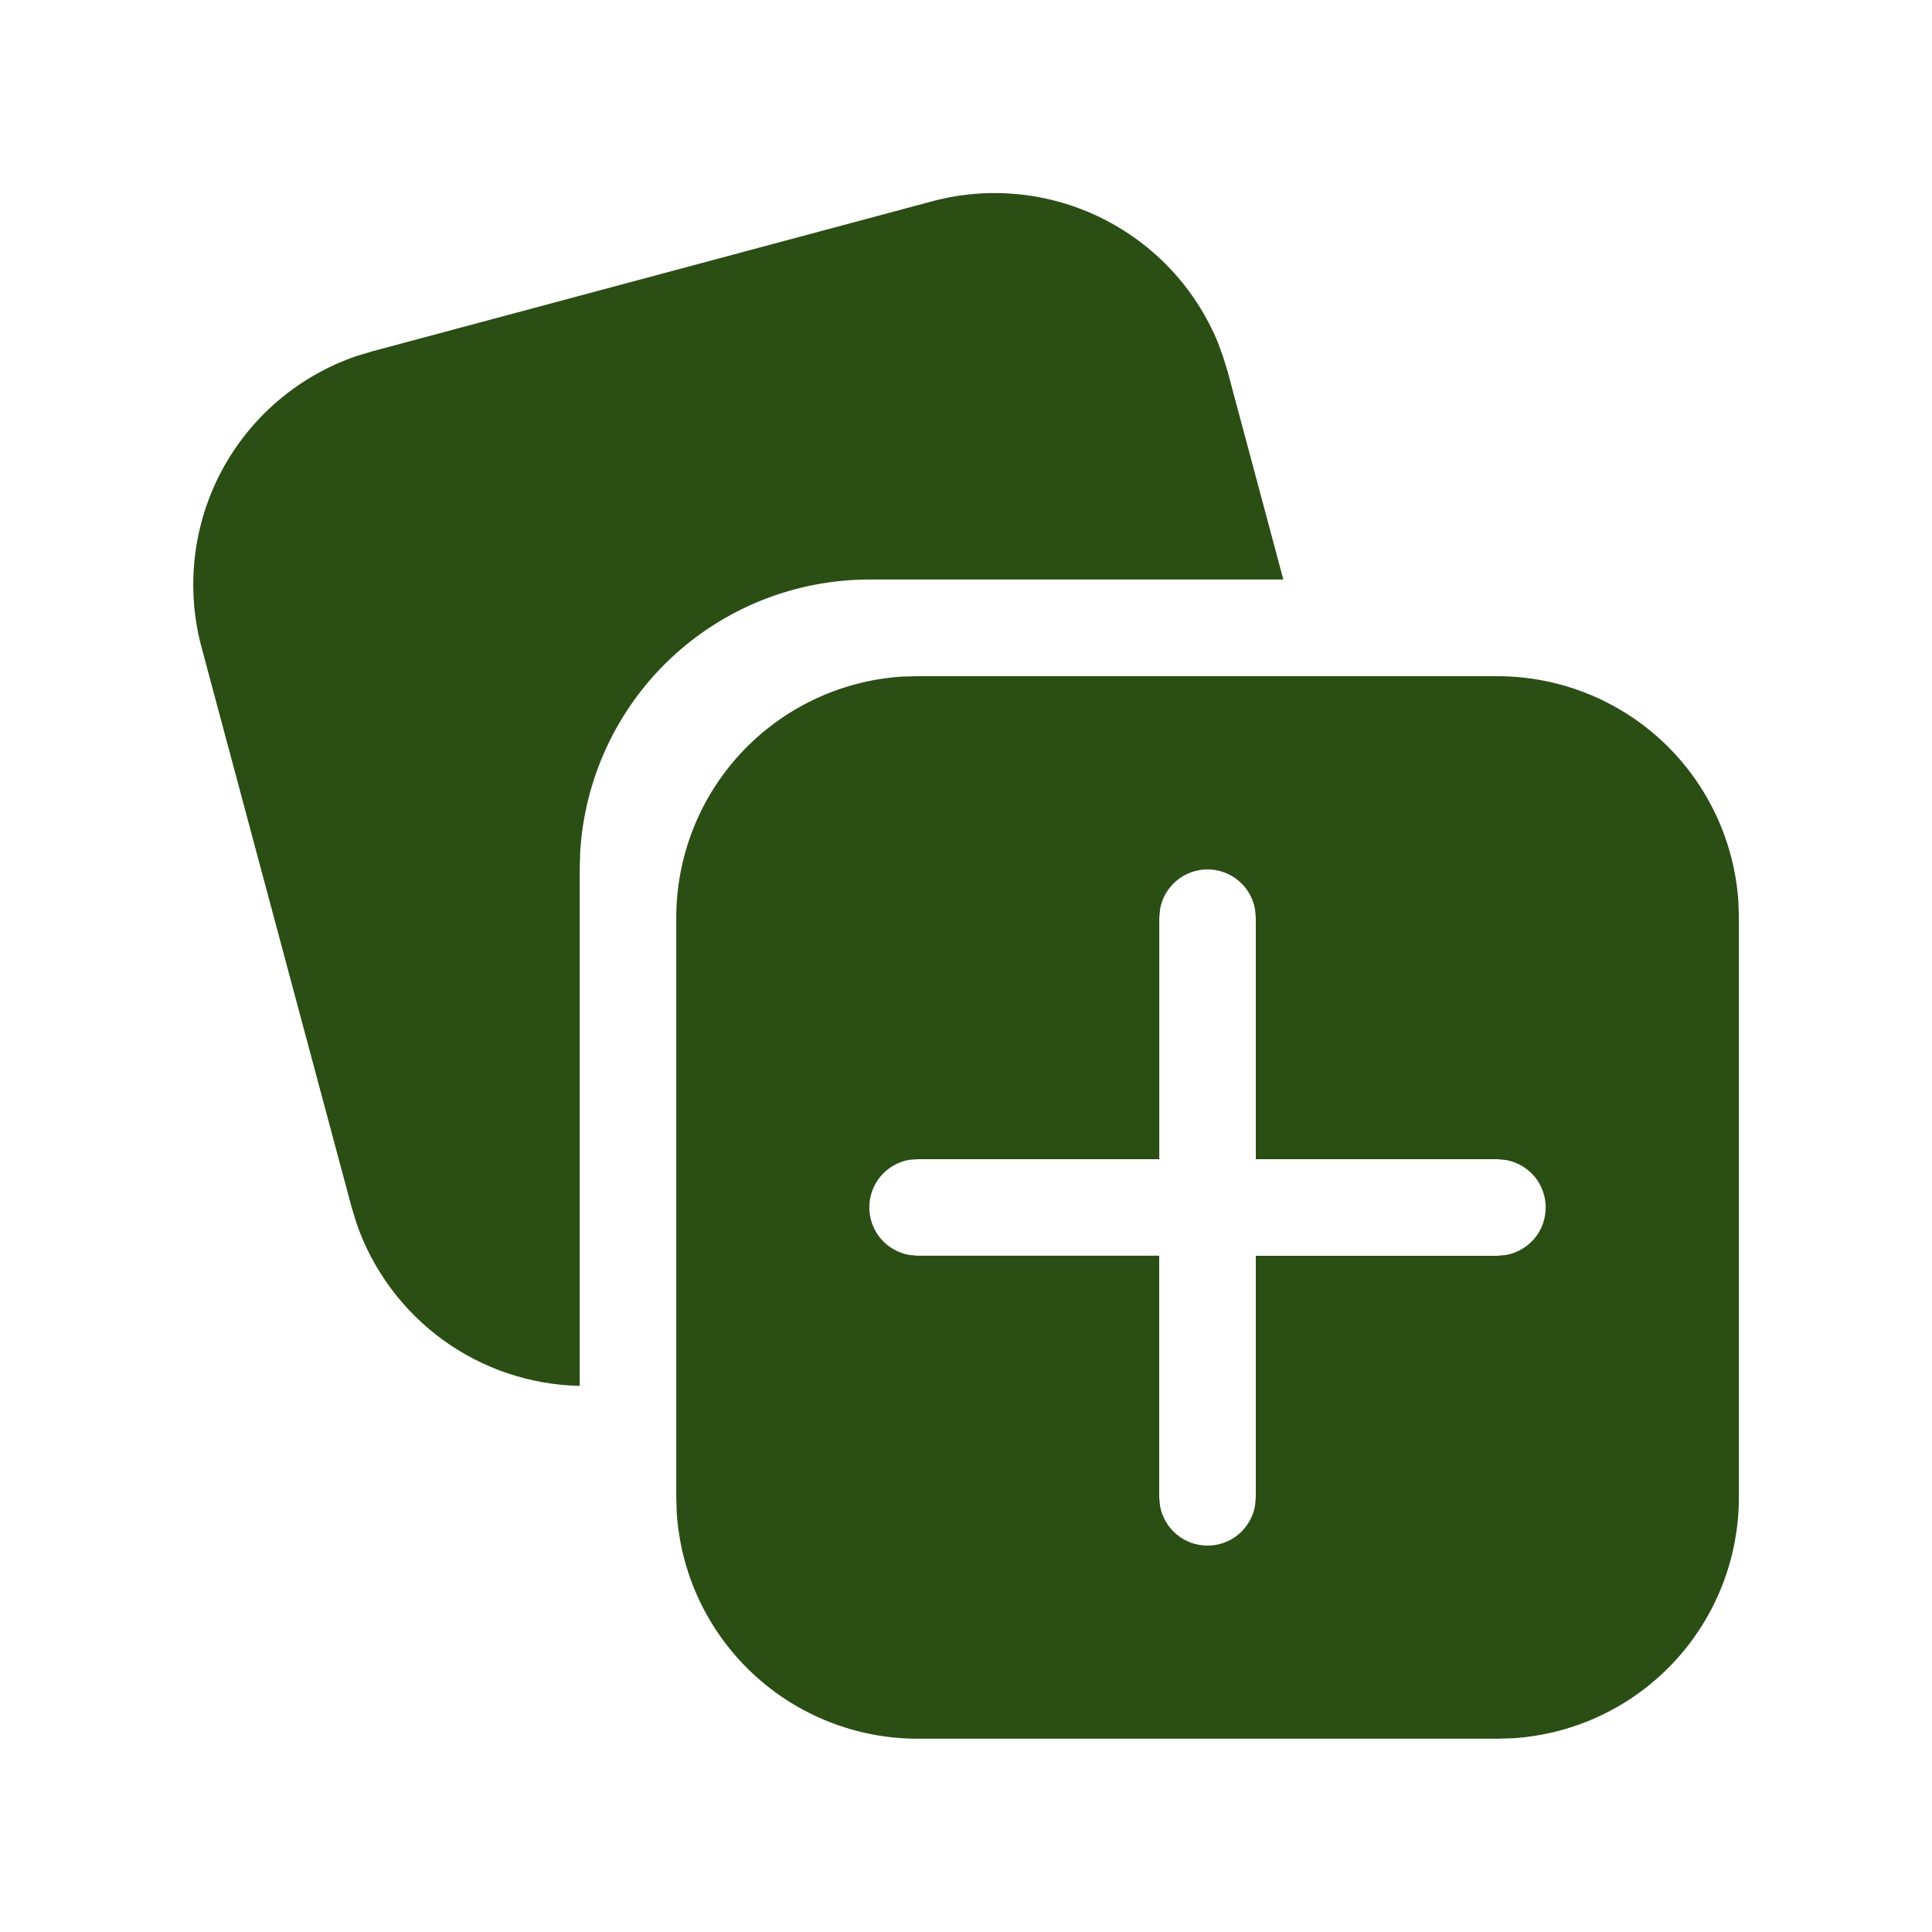
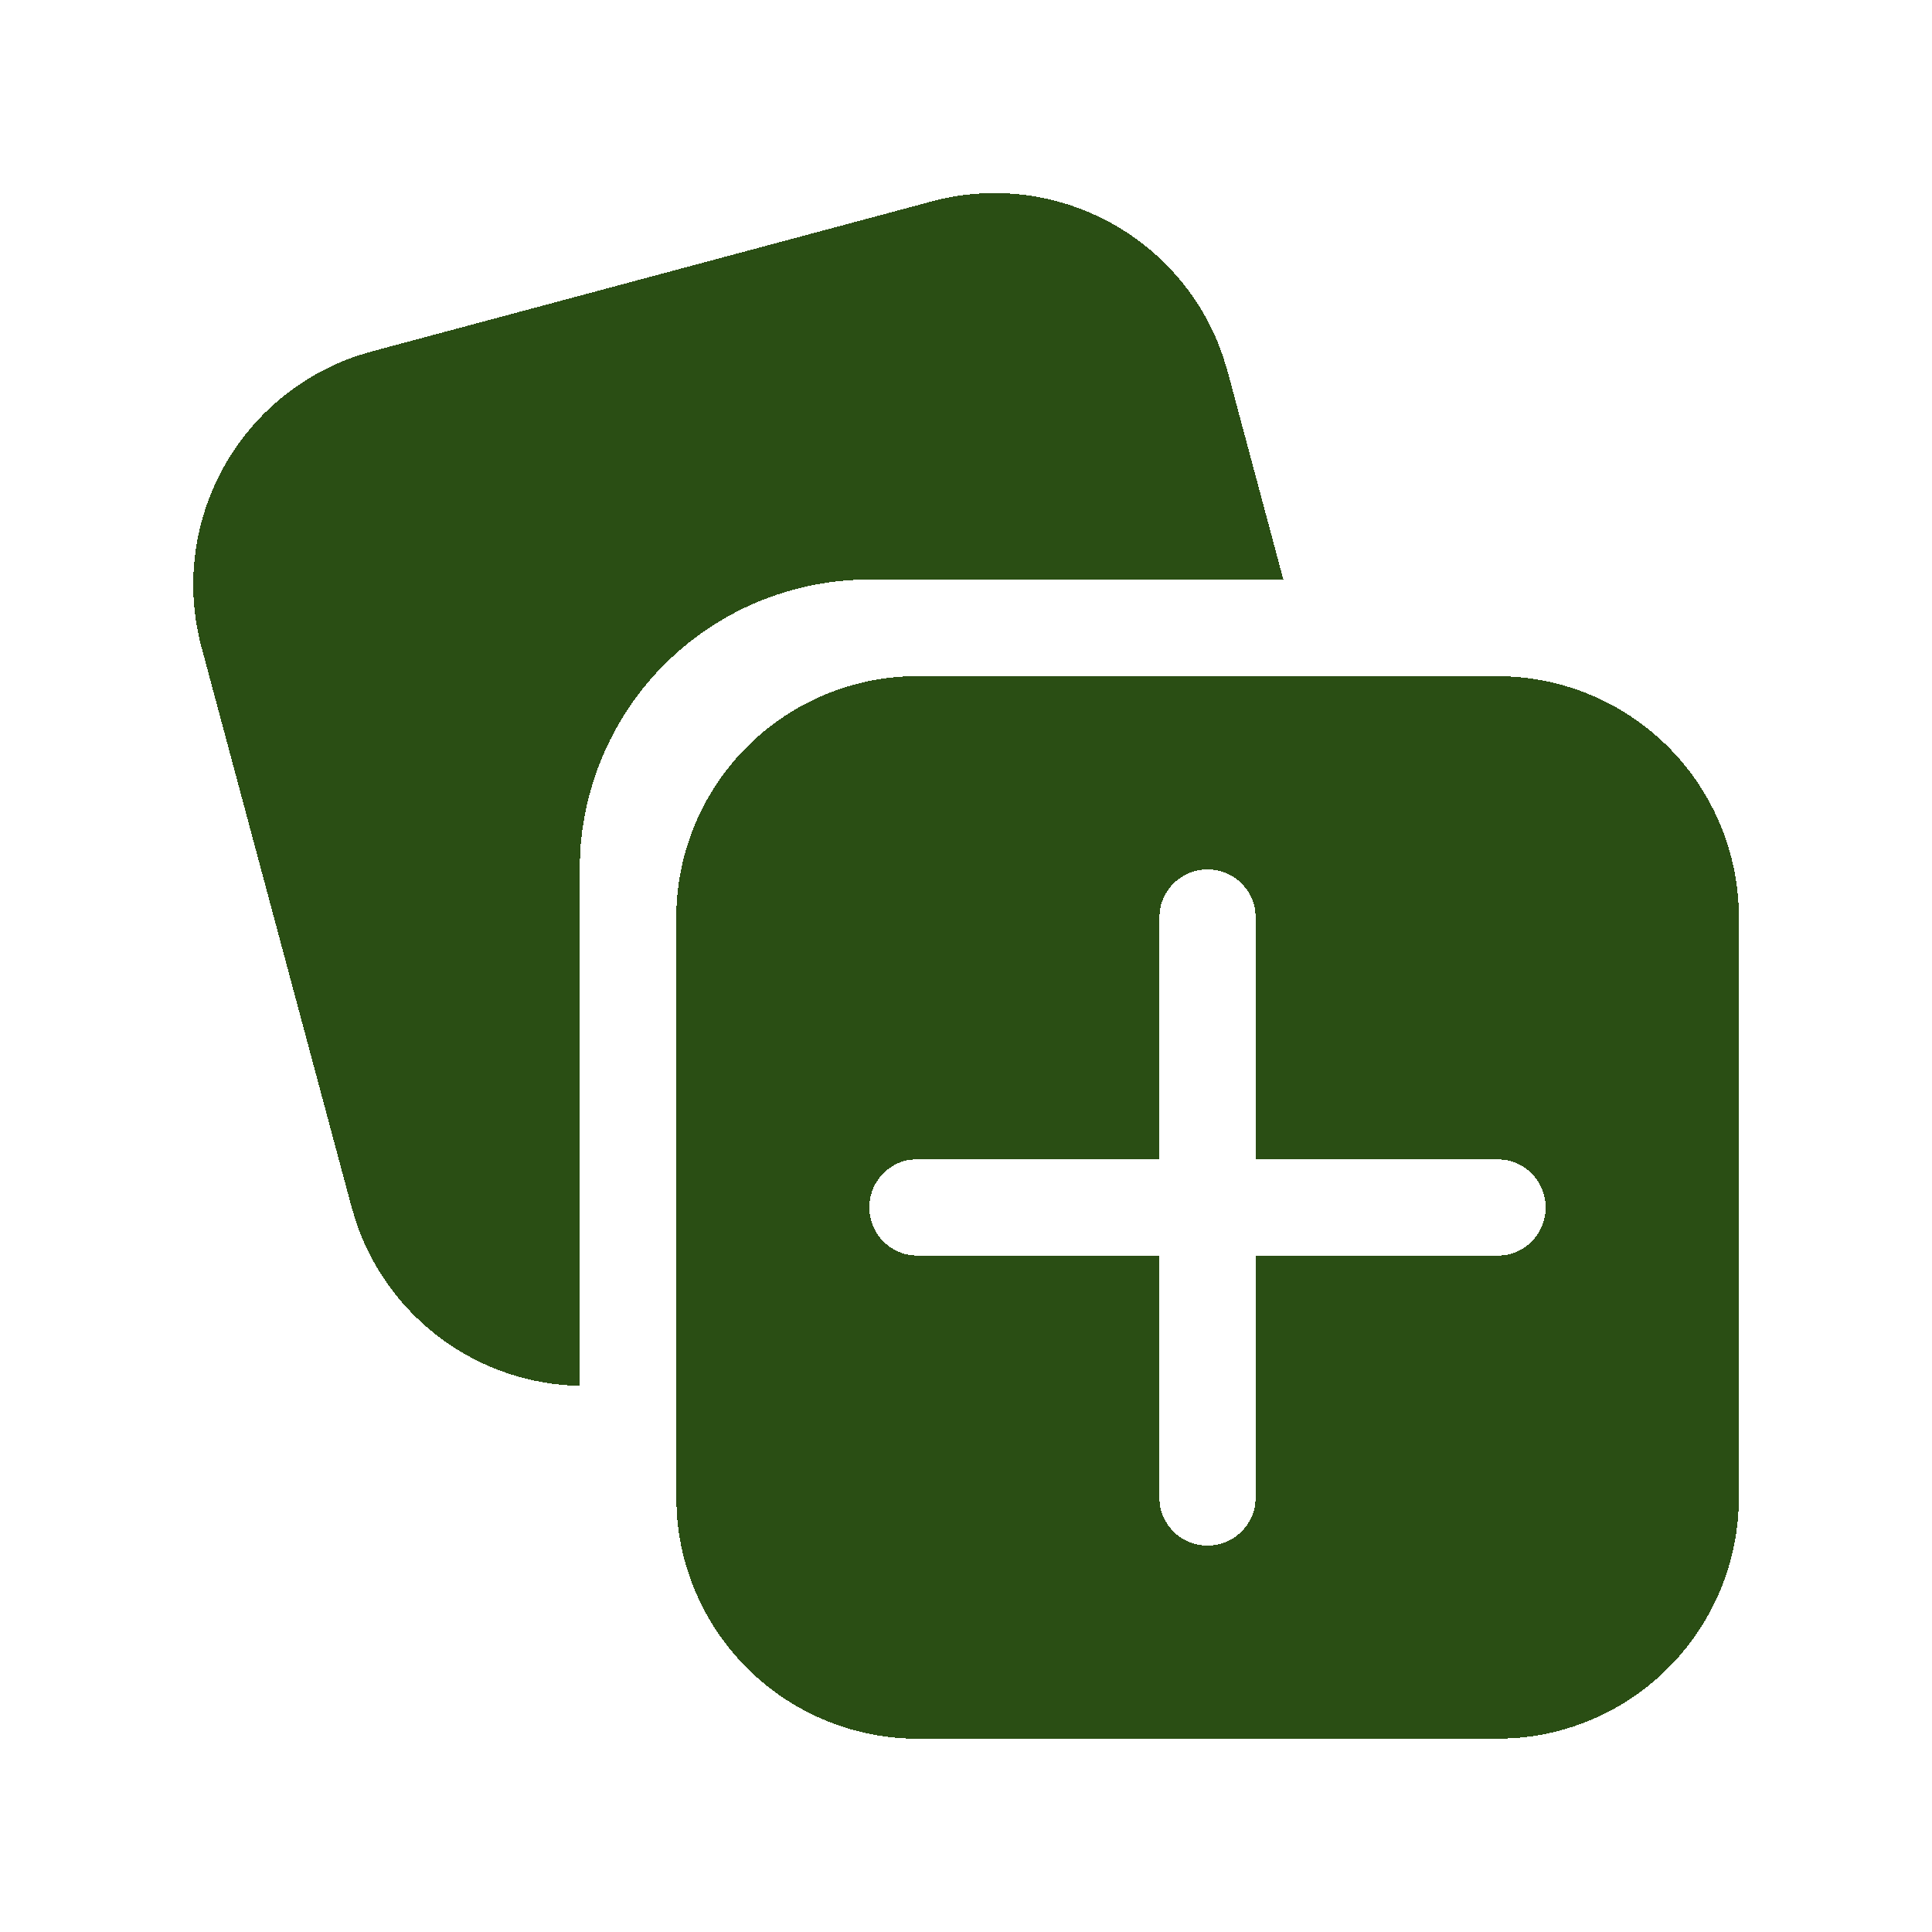
- <svg xmlns="http://www.w3.org/2000/svg" width="24" height="24" viewBox="0 0 24 24" fill="none">
+ <svg xmlns="http://www.w3.org/2000/svg" text-rendering="optimizeLegibility" image-rendering="crisp-edges" shape-rendering="crispEdges" width="24" height="24" viewBox="0 0 24 24" fill="none">
  <path d="M18.6 8.4C19.362 8.4 20.095 8.689 20.651 9.209C21.207 9.729 21.545 10.442 21.595 11.202L21.601 11.399V18.599C21.601 19.36 21.312 20.094 20.791 20.65C20.271 21.206 19.558 21.543 18.798 21.593L18.601 21.599H11.401C10.639 21.599 9.906 21.309 9.35 20.789C8.794 20.268 8.457 19.556 8.407 18.796L8.401 18.599V11.399C8.401 10.637 8.691 9.904 9.211 9.348C9.732 8.792 10.444 8.455 11.204 8.405L11.4 8.4H18.6ZM15.001 10.8C14.861 10.8 14.725 10.849 14.617 10.939C14.509 11.029 14.436 11.154 14.411 11.292L14.401 11.4V14.4H11.4L11.292 14.408C11.154 14.433 11.028 14.506 10.938 14.614C10.848 14.722 10.799 14.858 10.799 14.999C10.799 15.139 10.848 15.275 10.938 15.383C11.028 15.491 11.154 15.564 11.292 15.589L11.4 15.599H14.4V18.599L14.41 18.707C14.435 18.845 14.508 18.97 14.615 19.06C14.723 19.151 14.859 19.2 15 19.2C15.141 19.2 15.277 19.151 15.385 19.06C15.492 18.97 15.565 18.845 15.59 18.707L15.6 18.6V15.6H18.6L18.708 15.59C18.846 15.565 18.971 15.492 19.062 15.385C19.152 15.277 19.201 15.14 19.201 15C19.201 14.859 19.152 14.723 19.062 14.615C18.971 14.507 18.846 14.435 18.708 14.41L18.6 14.4H15.6V11.4L15.59 11.292C15.565 11.154 15.492 11.029 15.384 10.939C15.276 10.849 15.14 10.8 15 10.8M15.194 4.433L15.252 4.622L15.942 7.199H10.801C9.883 7.199 8.999 7.55 8.331 8.179C7.663 8.809 7.261 9.671 7.207 10.588L7.201 10.799V17.216C6.588 17.203 5.994 17.003 5.498 16.642C5.003 16.281 4.629 15.776 4.429 15.197L4.367 14.993L2.503 8.039C2.306 7.303 2.396 6.52 2.754 5.848C3.113 5.176 3.714 4.666 4.435 4.421L4.625 4.364L11.579 2.501C12.282 2.312 13.029 2.386 13.682 2.708C14.335 3.03 14.849 3.578 15.127 4.25L15.194 4.433Z" fill="#2A4E14" />
</svg>
